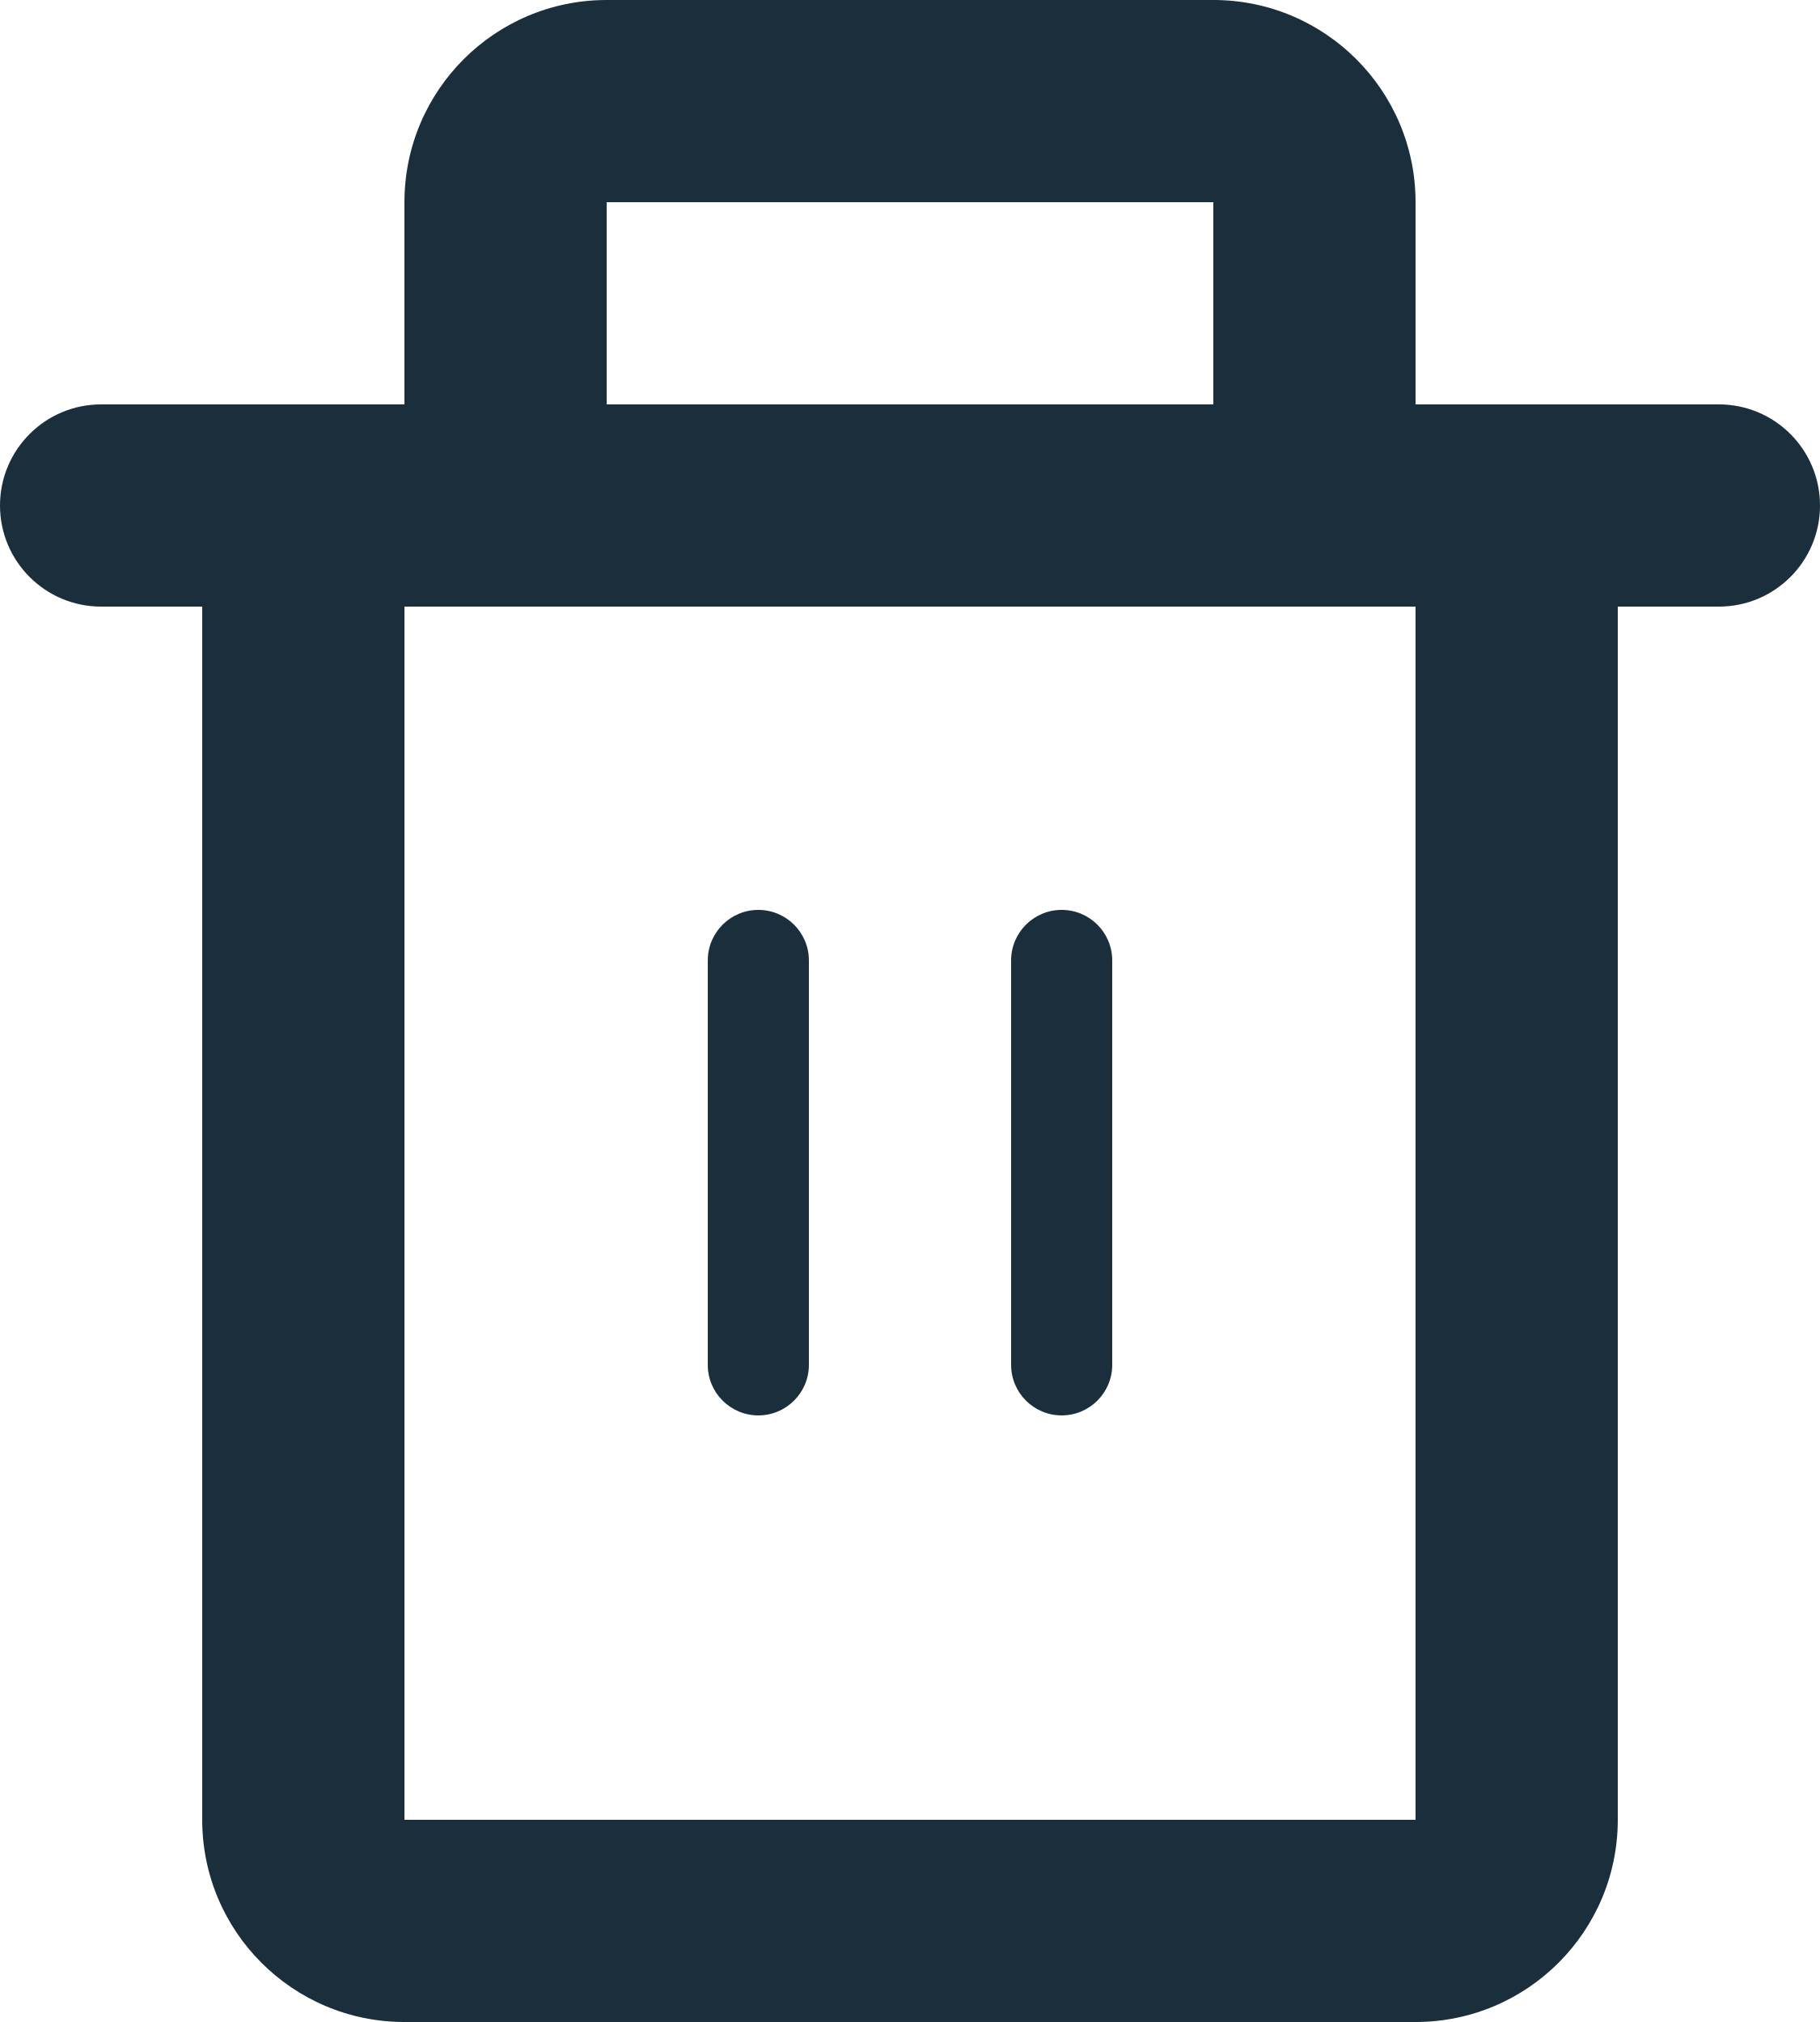
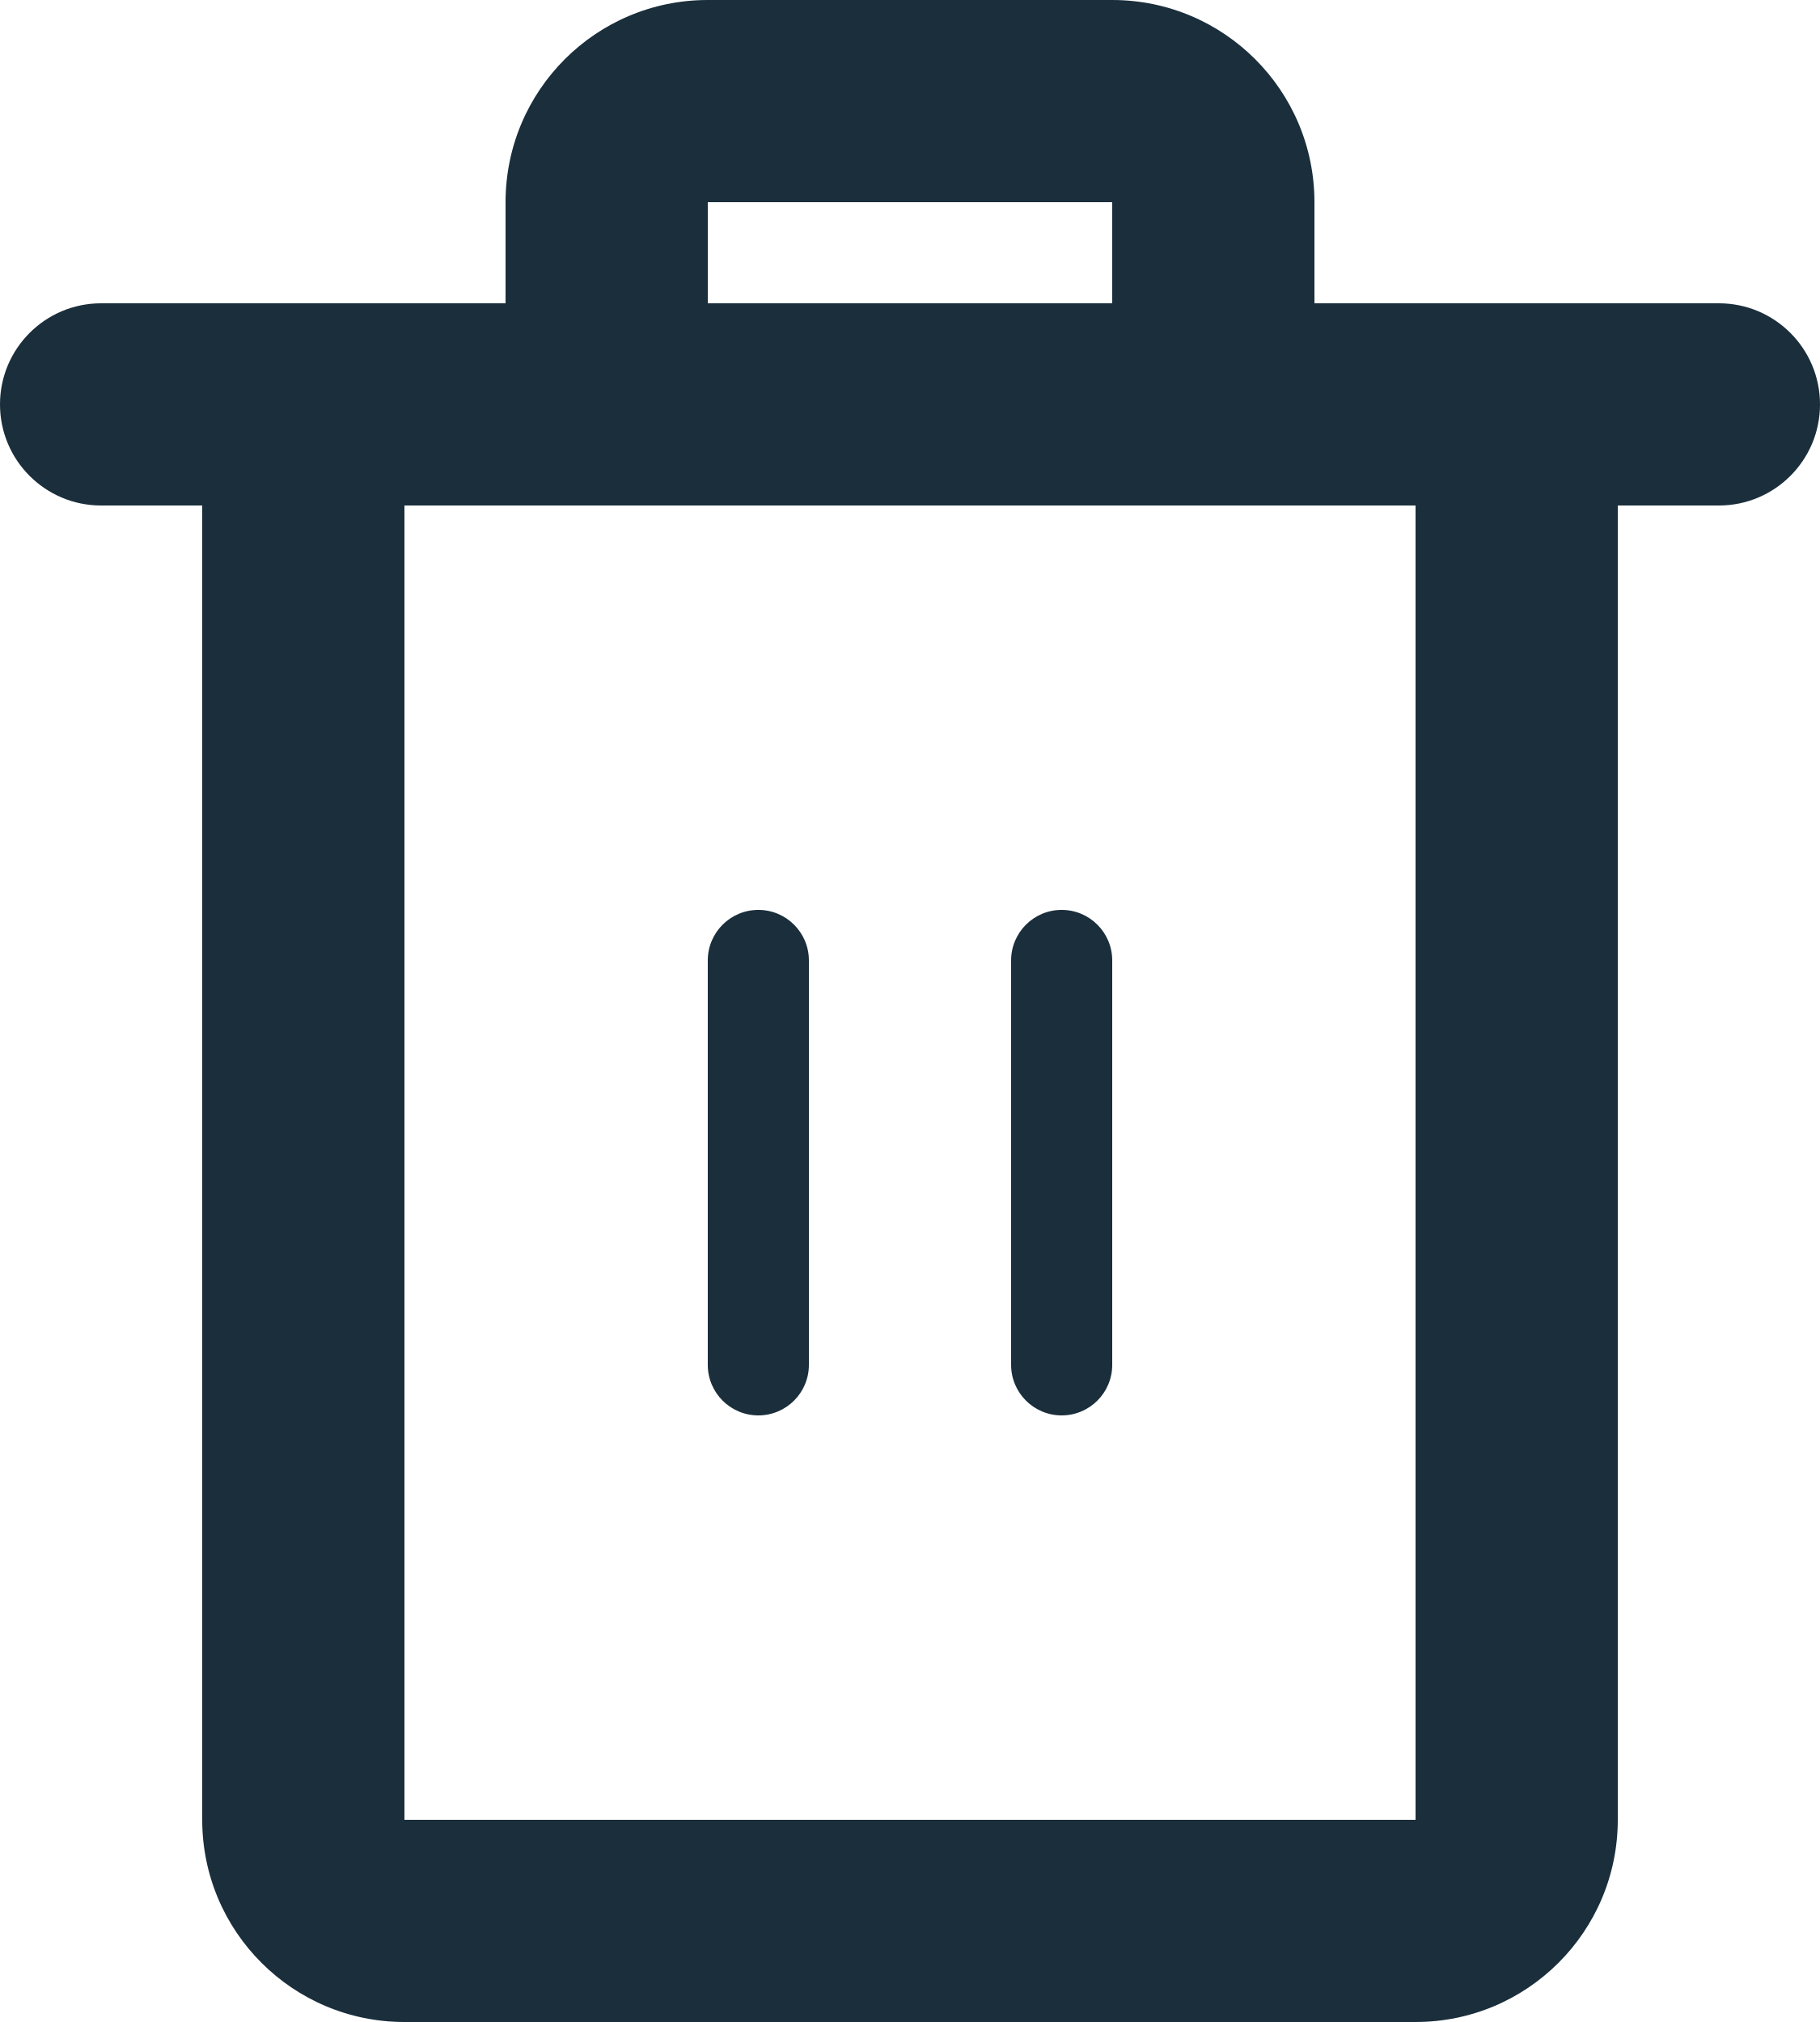
<svg xmlns="http://www.w3.org/2000/svg" viewBox="0 0 18 20">
-   <path d="M7.5 14a.5.5 0 0 1-.5-.5v-4a.5.5 0 0 1 1 0v4a.5.5 0 0 1-.5.5zM10.5 14a.5.5 0 0 1-.5-.5v-4a.5.5 0 0 1 1 0v4a.5.5 0 0 1-.5.5z" fill="#1a2e3b" />
-   <path d="M17 4h-3V2a2 2 0 0 0-2-2H6a2 2 0 0 0-2 2v2H1a1 1 0 0 0 0 2h1v12a2 2 0 0 0 2 2h10a2 2 0 0 0 2-2V6h1a1 1 0 0 0 0-2zM6 2h6v2H6zm8 16H4V6h10z" fill="#1a2e3b" />
+   <path d="M17 3h-4V2a2 2 0 0 0-2-2H7a2 2 0 0 0-2 2v1H1a1 1 0 0 0 0 2h1v13a2 2 0 0 0 2 2h10a2 2 0 0 0 2-2V5h1a1 1 0 0 0 0-2zM7 2h4v1H7zm7 16H4V5h10z" fill="#1a2e3b" />
+   <path d="M7.5 9a.5.5 0 0 0-.5.5v4a.5.5 0 1 0 1 0v-4a.5.5 0 0 0-.5-.5zM10.5 9a.5.5 0 0 0-.5.5v4a.5.5 0 1 0 1 0v-4a.5.5 0 0 0-.5-.5z" fill="#1a2e3b" />
</svg>
